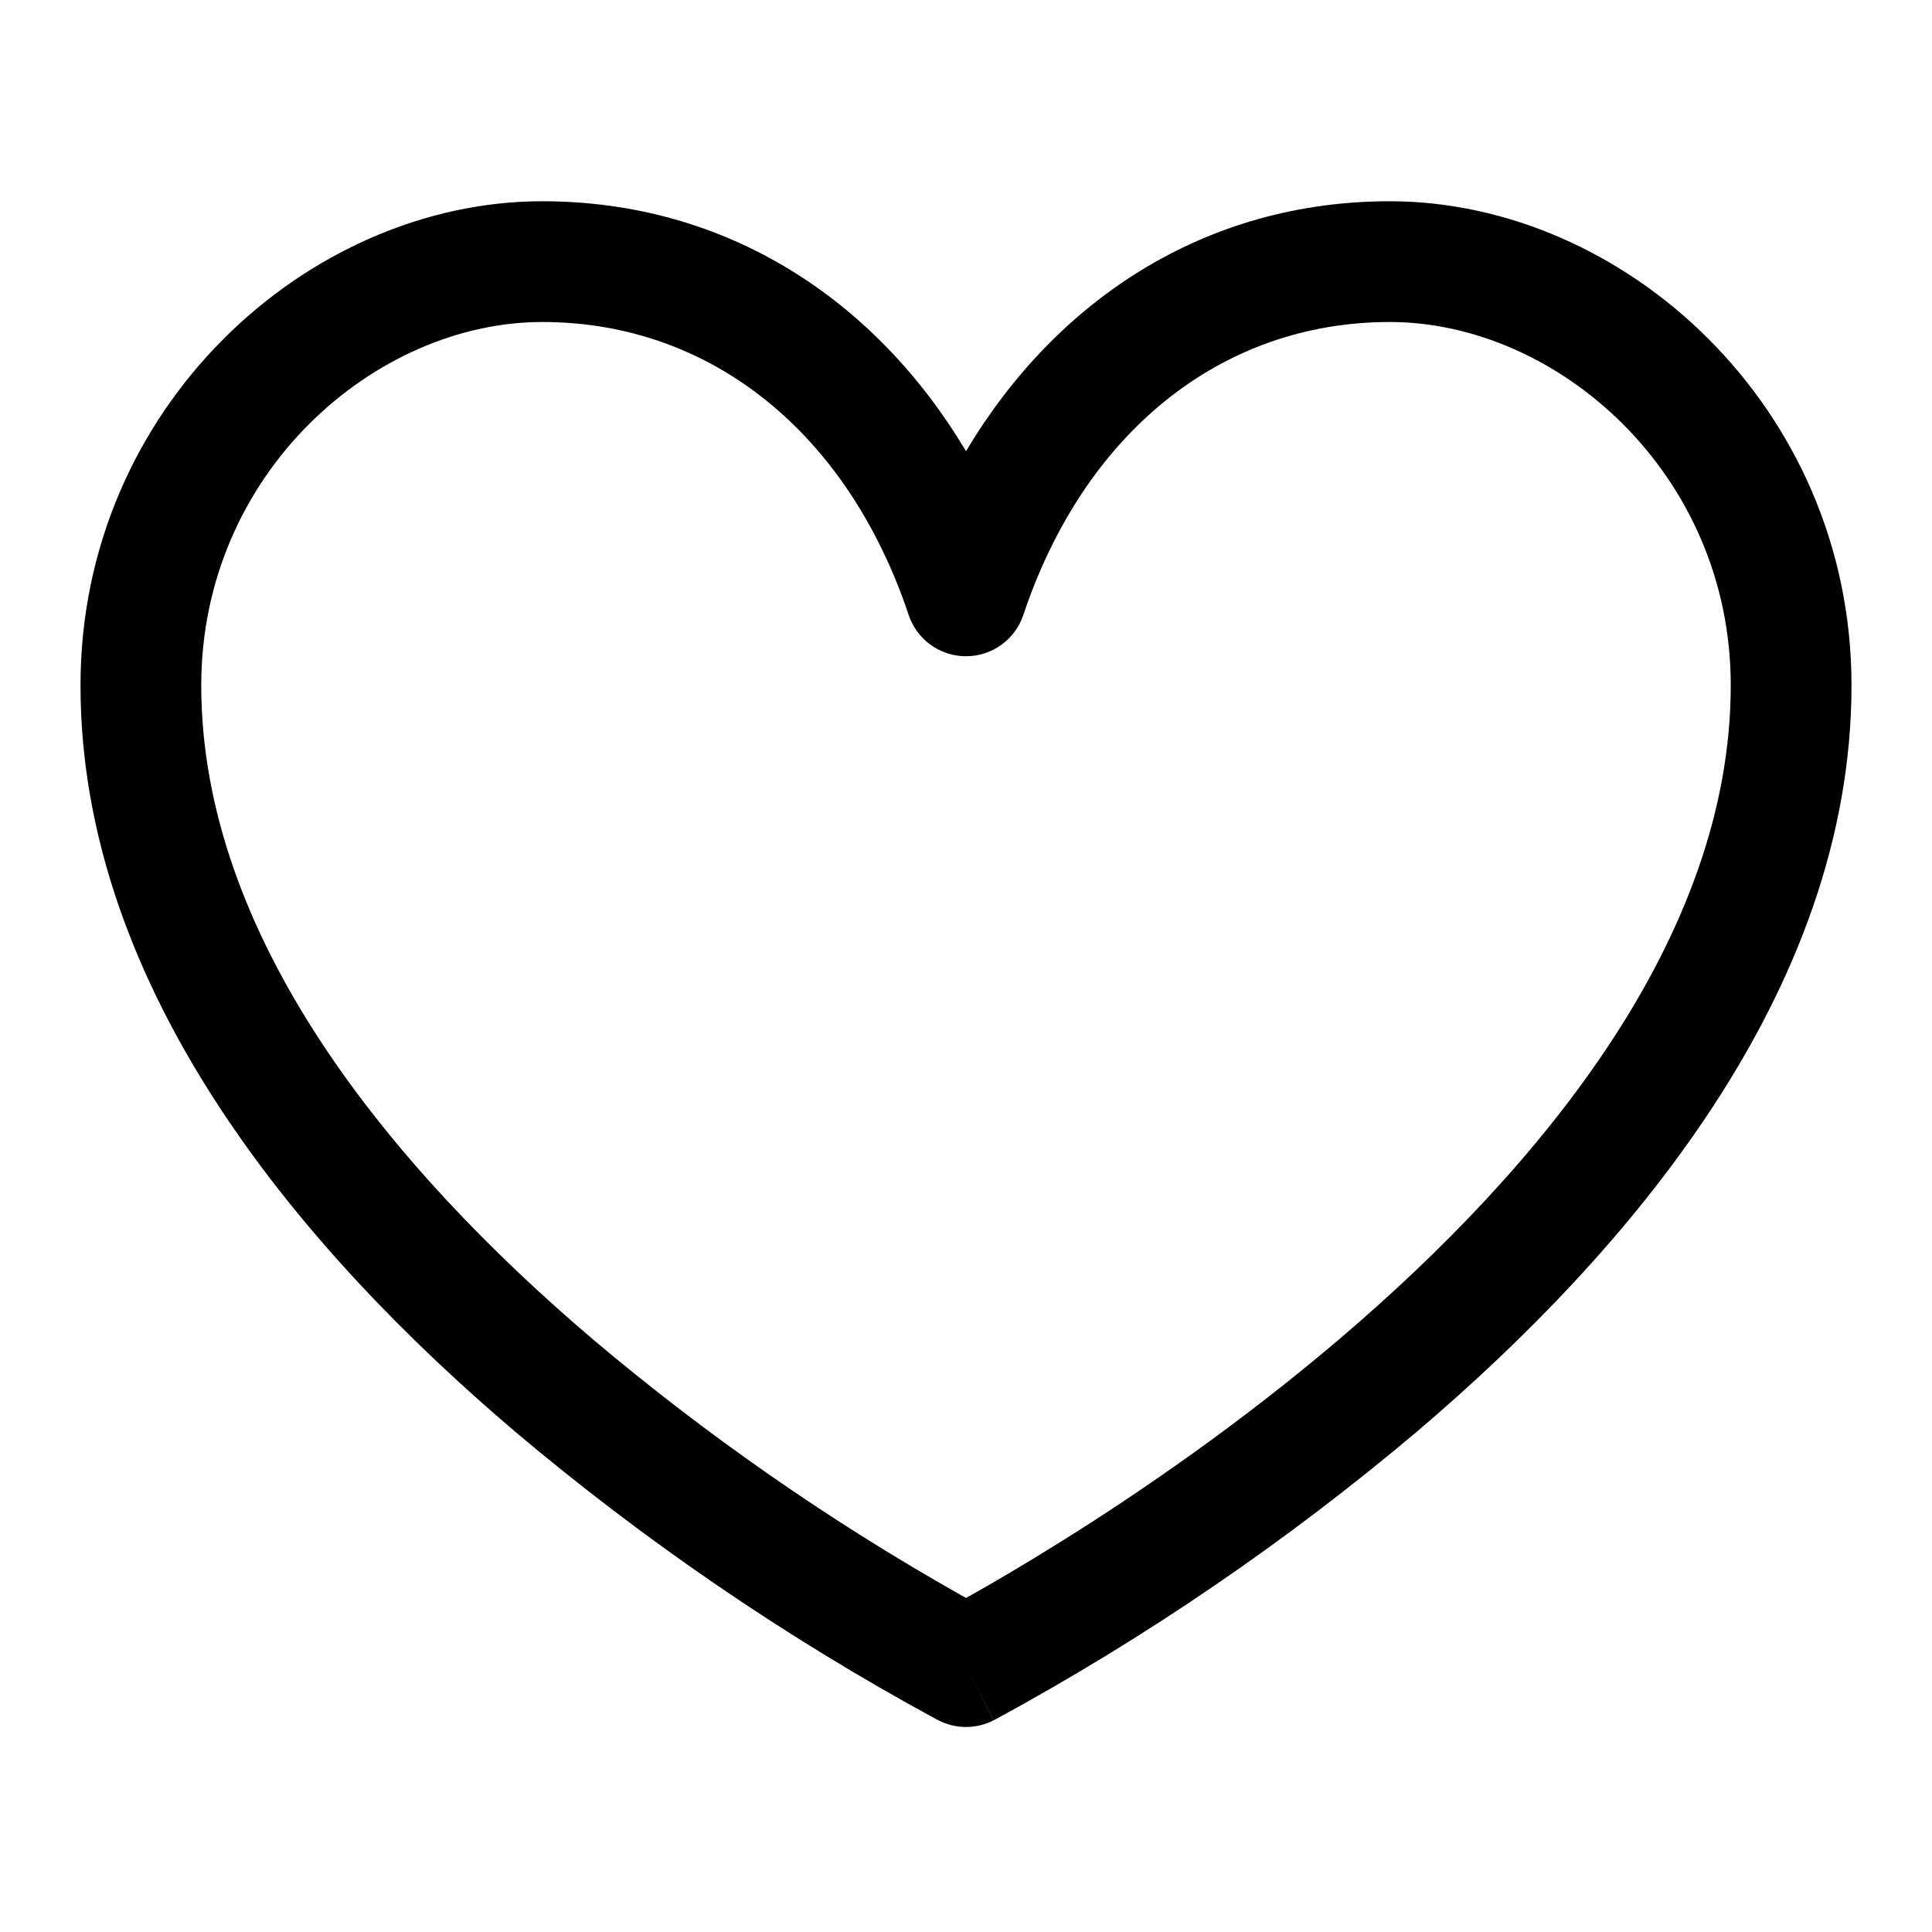
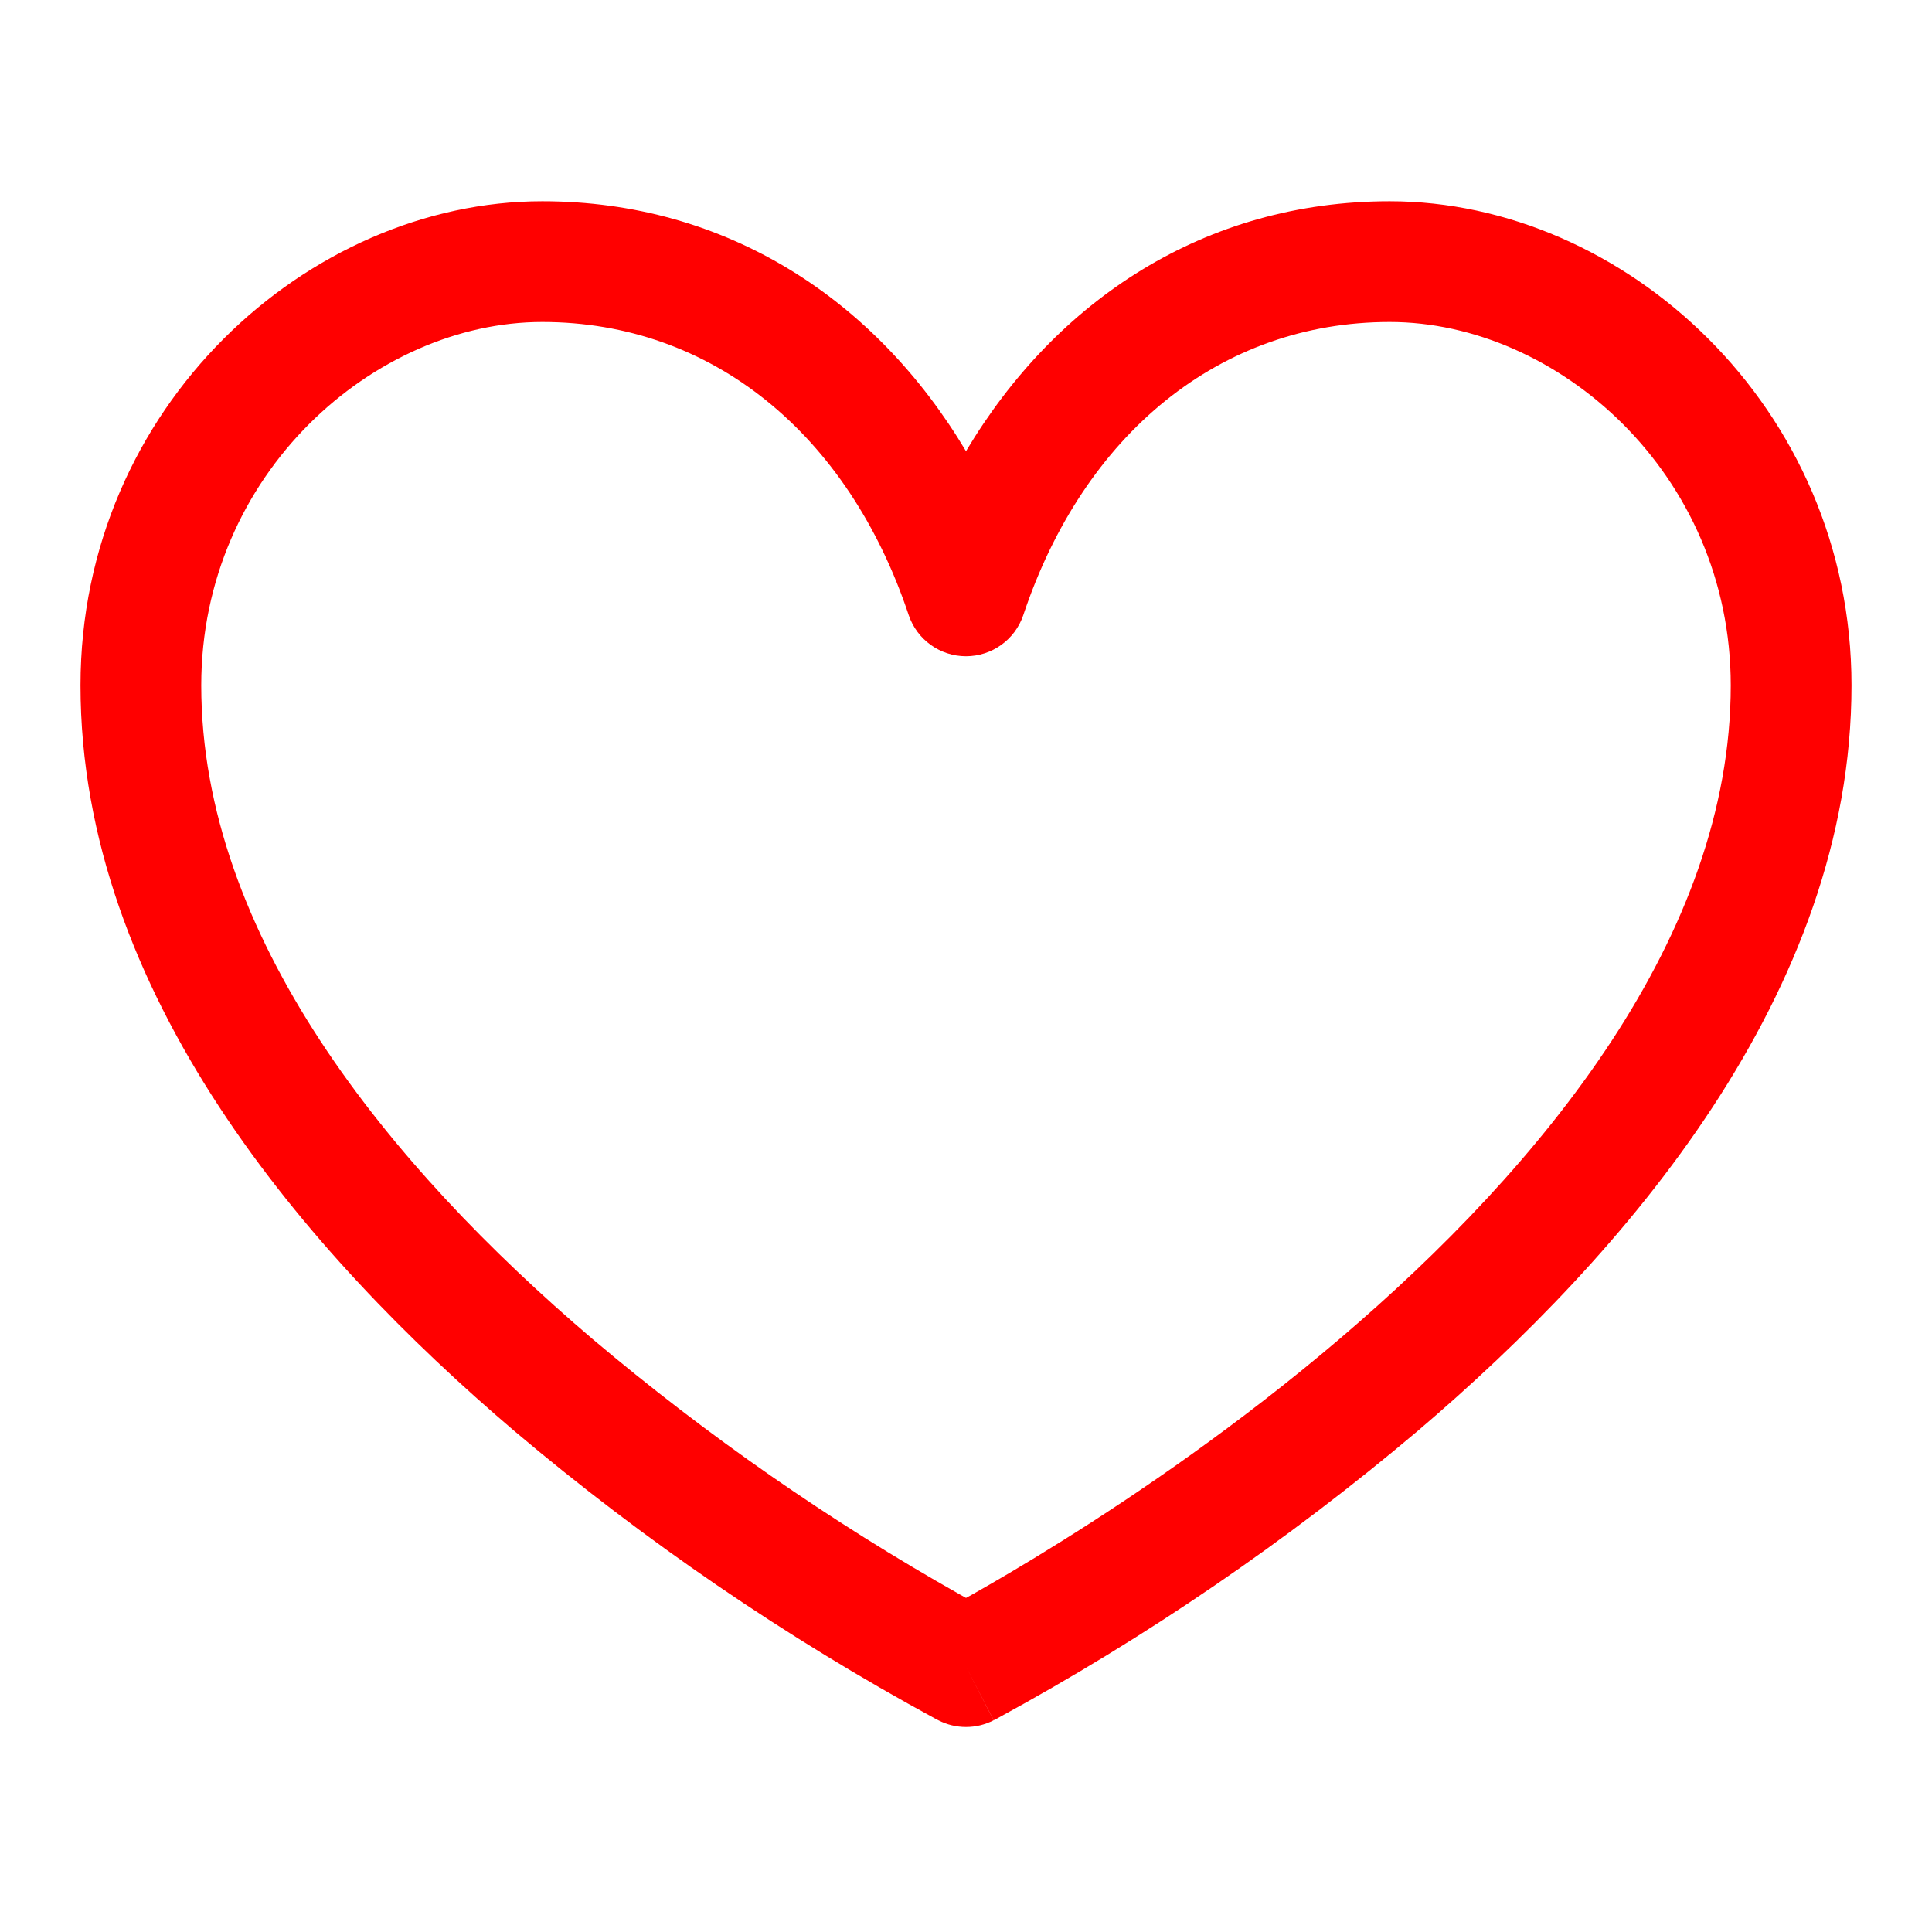
- <svg xmlns="http://www.w3.org/2000/svg" viewBox="0 0 24 24" width="24" height="24">
+ <svg xmlns="http://www.w3.org/2000/svg" viewBox="0 0 24 24" fill="red" width="24" height="24">
  <path d="m12 20.703.343.667a.748.748 0 0 1-.686 0l-.003-.002-.007-.003-.025-.013a31.138 31.138 0 0 1-5.233-3.576C3.8 15.573 1 12.332 1 8.514v-.001C1 5.053 3.829 2.5 6.736 2.5 9.03 2.5 10.881 3.726 12 5.605 13.12 3.726 14.97 2.5 17.264 2.5 20.17 2.5 23 5.052 23 8.514c0 3.818-2.801 7.06-5.389 9.262a31.148 31.148 0 0 1-5.233 3.576l-.025.013-.007.003-.002.001ZM6.736 4C4.657 4 2.5 5.88 2.5 8.514c0 3.107 2.324 5.96 4.861 8.12a29.655 29.655 0 0 0 4.566 3.175l.073.041.073-.04c.271-.153.661-.38 1.13-.674.94-.588 2.19-1.441 3.436-2.502 2.537-2.16 4.861-5.013 4.861-8.12C21.5 5.88 19.343 4 17.264 4c-2.106 0-3.801 1.389-4.553 3.643a.751.751 0 0 1-1.422 0C10.537 5.389 8.841 4 6.736 4Z" />
</svg>
